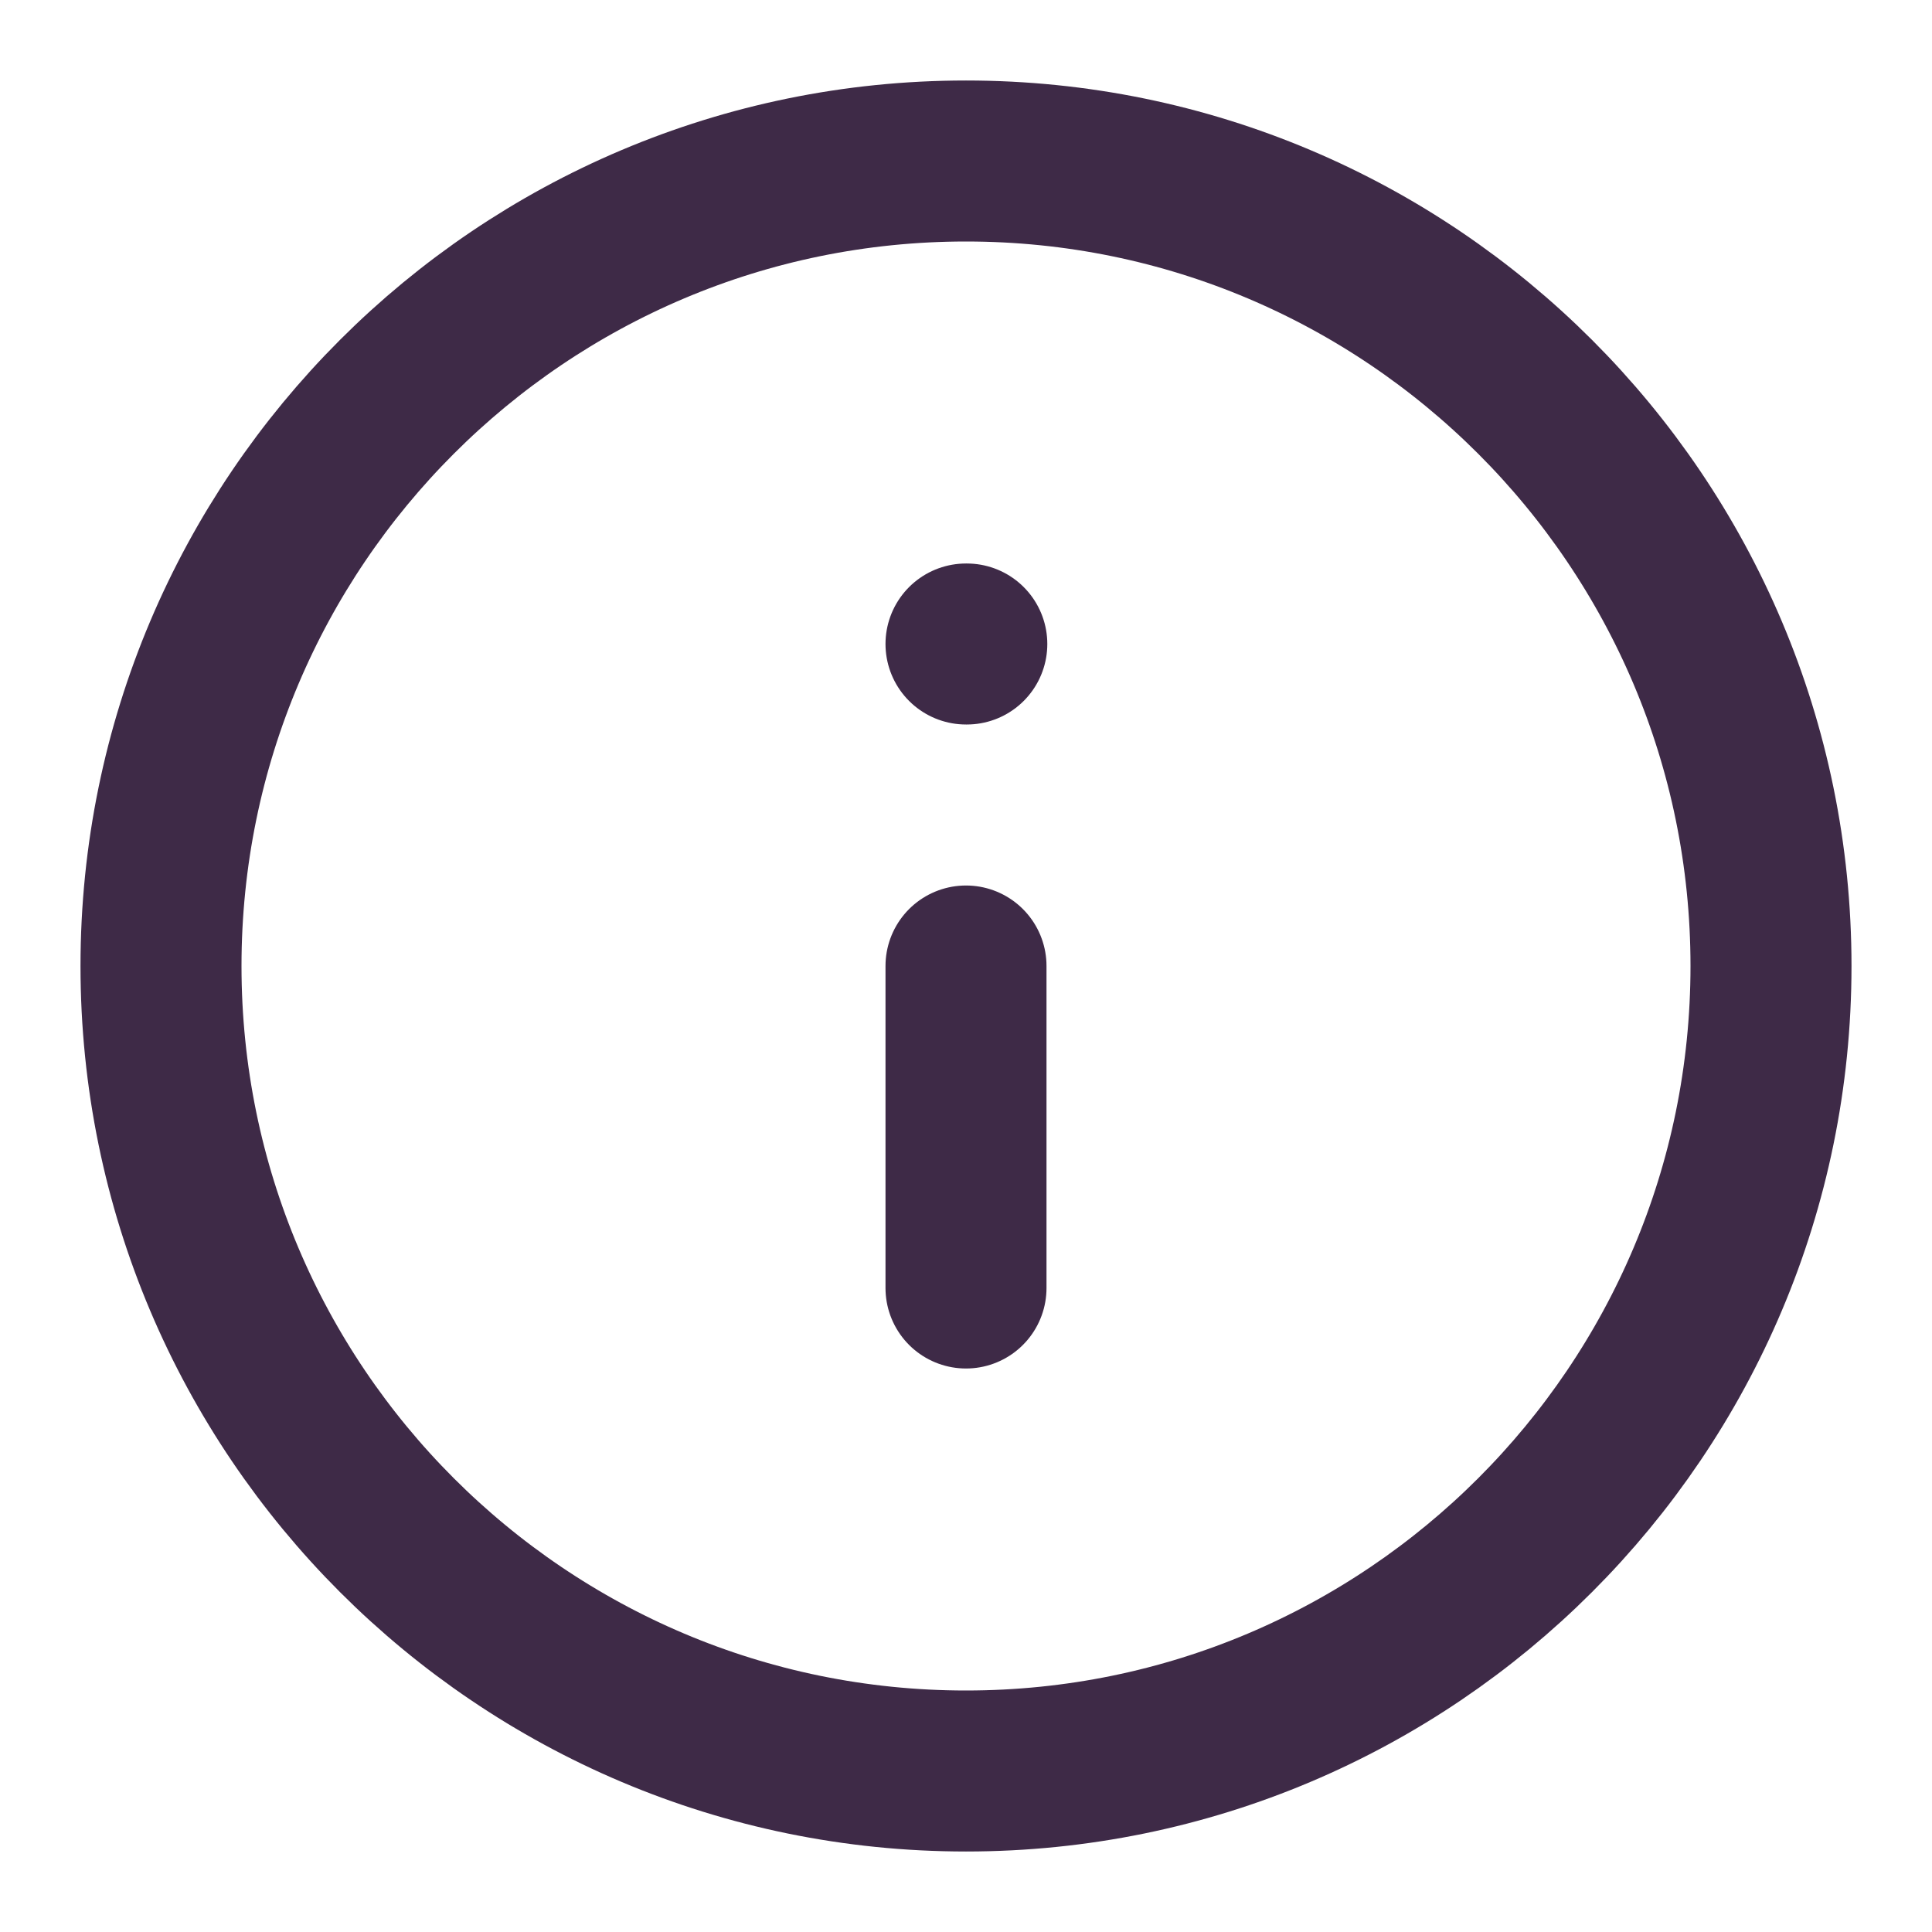
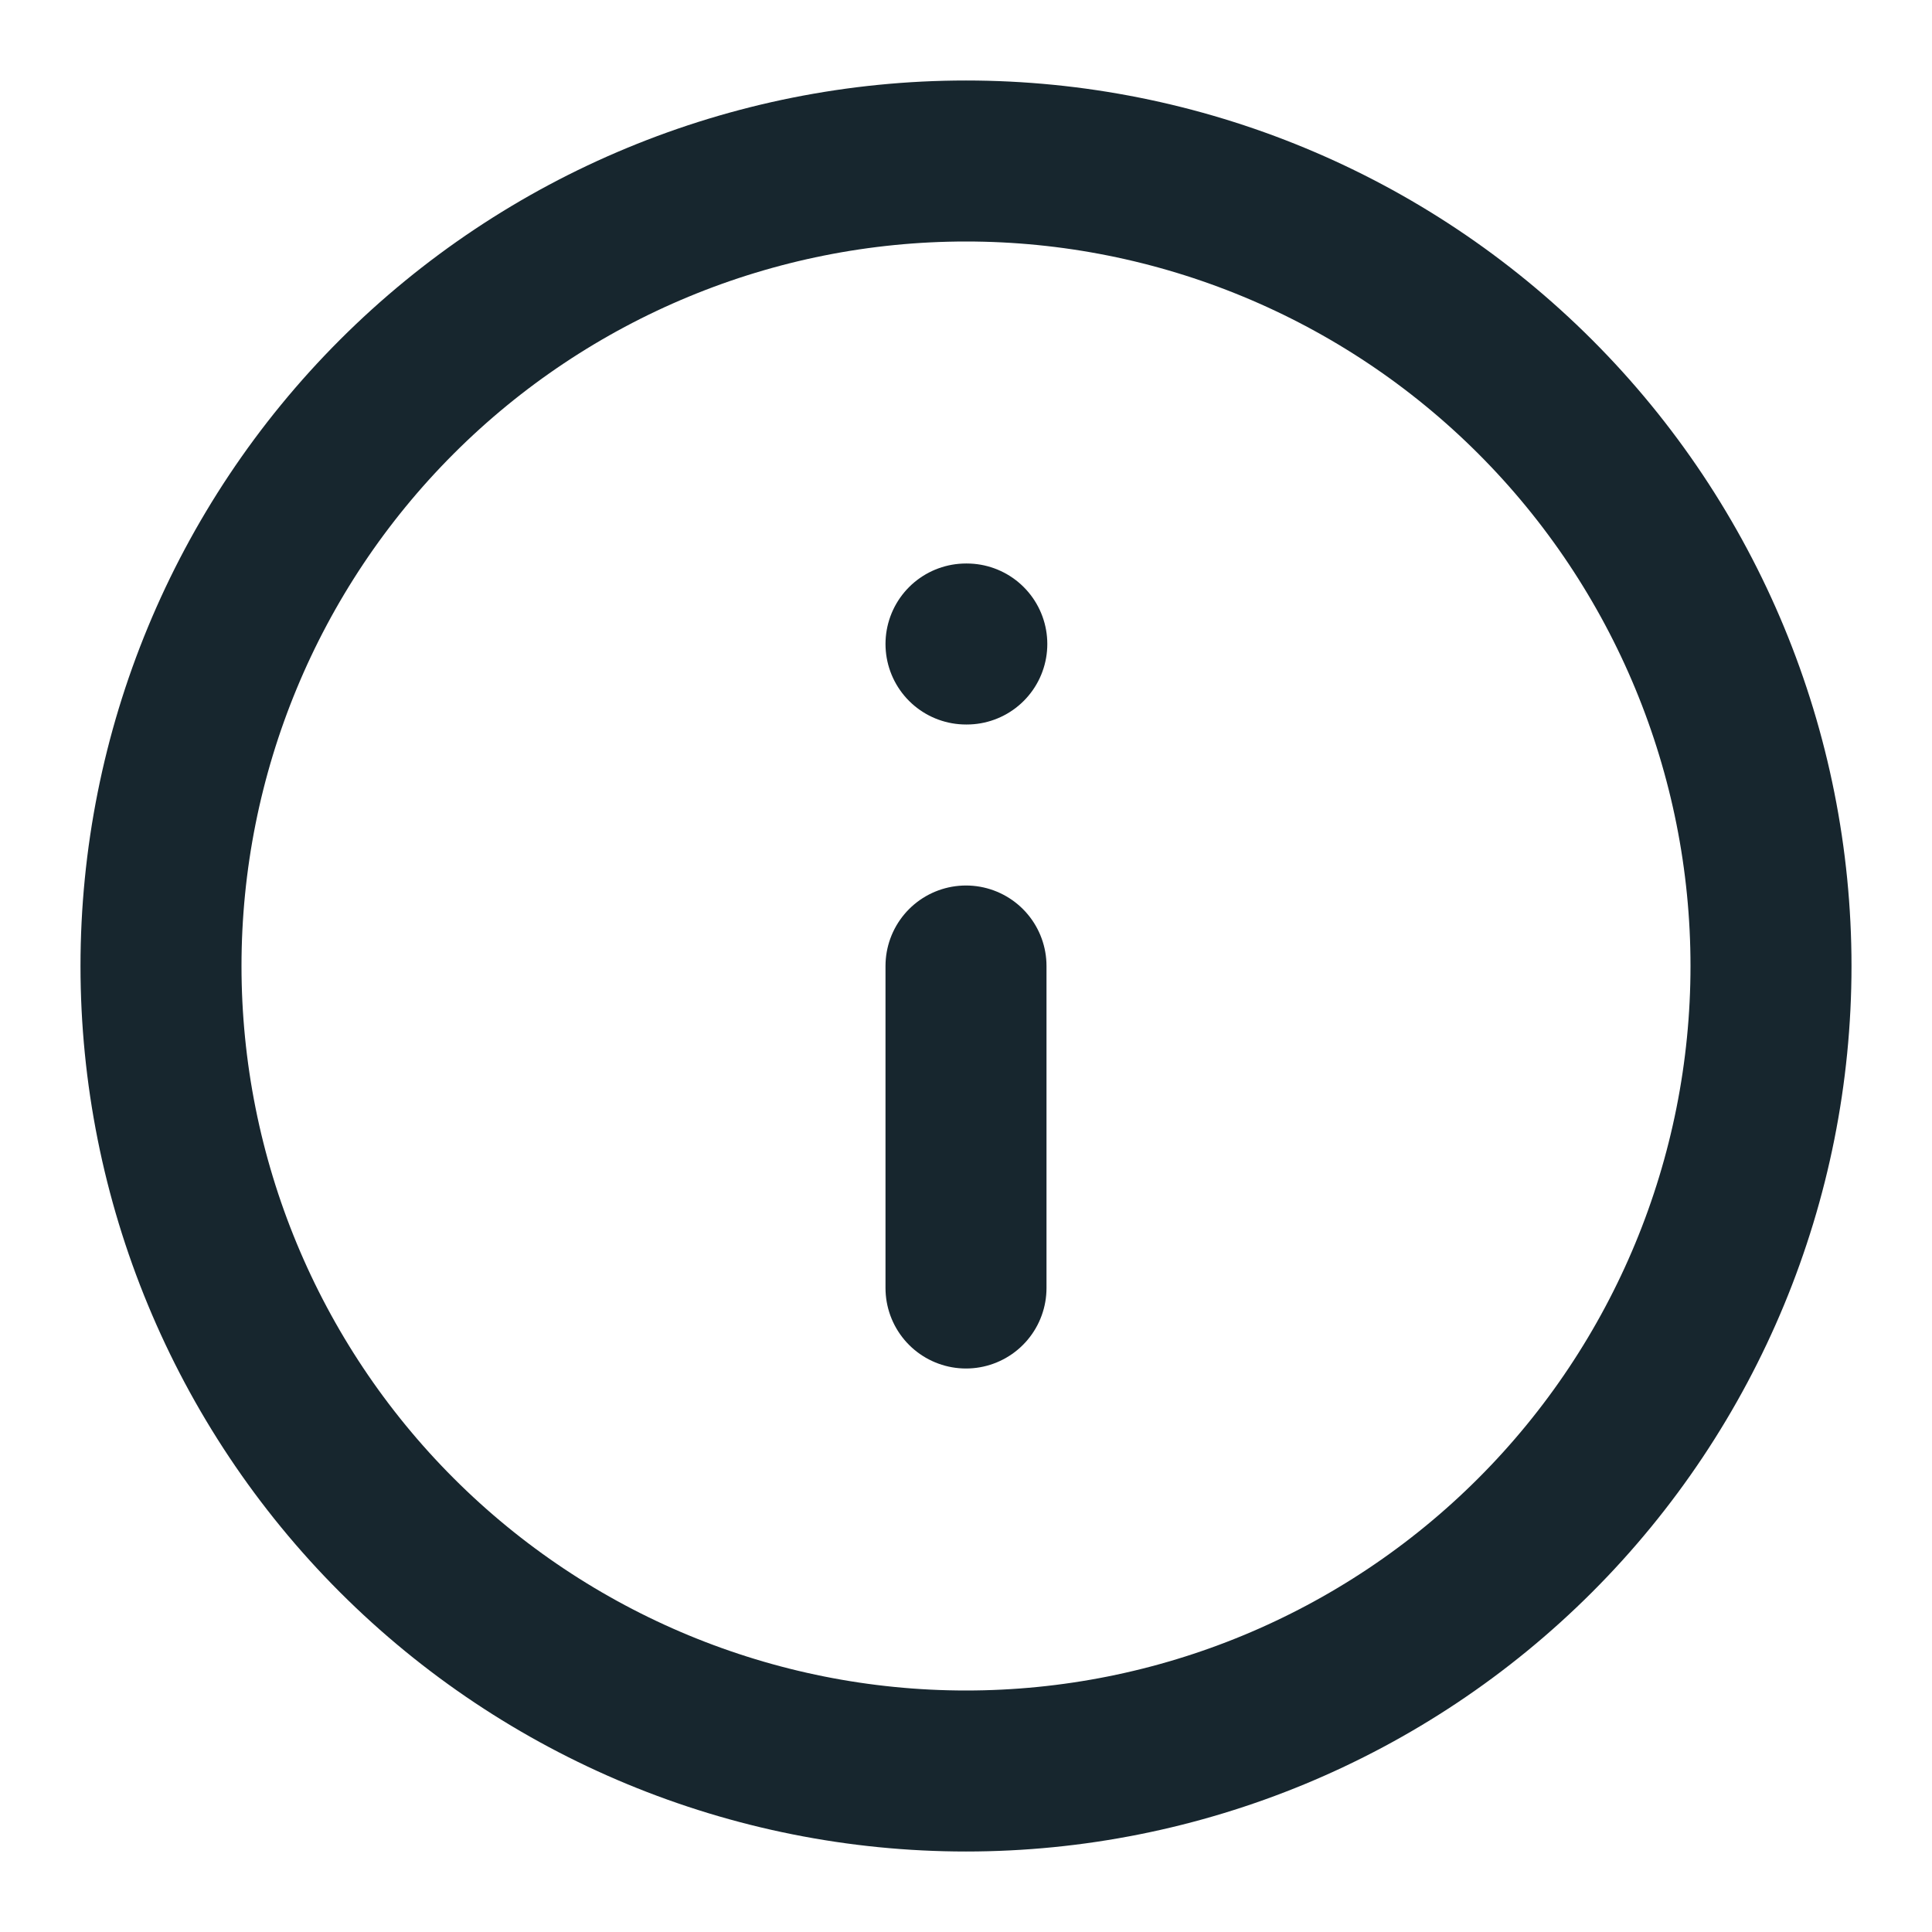
<svg xmlns="http://www.w3.org/2000/svg" width="24" height="24" viewBox="0 0 24 24" fill="none">
-   <path d="M12 2C6.48 2 2 6.48 2 12C2 17.52 6.48 22 12 22C17.52 22 22 17.52 22 12C22 6.48 17.52 2 12 2Z" stroke="#3E2A47" stroke-width="2" stroke-linecap="round" stroke-linejoin="round" />
-   <path d="M12 16V12" stroke="#3E2A47" stroke-width="2" stroke-linecap="round" stroke-linejoin="round" />
-   <path d="M12 8H12.01" stroke="#3E2A47" stroke-width="2" stroke-linecap="round" stroke-linejoin="round" />
+   <path d="M12 2C9.348 2 6.804 3.054 4.929 4.929C3.054 6.804 2 9.348 2 12C2 14.652 3.054 17.196 4.929 19.071C6.804 20.946 9.348 22 12 22C14.652 22 17.196 20.946 19.071 19.071C20.946 17.196 22 14.652 22 12C22 9.348 20.946 6.804 19.071 4.929C17.196 3.054 14.652 2 12 2Z" stroke="#17262E" stroke-width="2" stroke-linecap="round" stroke-linejoin="round" />
+   <path d="M12 16V12" stroke="#17262E" stroke-width="2" stroke-linecap="round" stroke-linejoin="round" />
+   <path d="M12 8H12.01" stroke="#17262E" stroke-width="2" stroke-linecap="round" stroke-linejoin="round" />
</svg>
